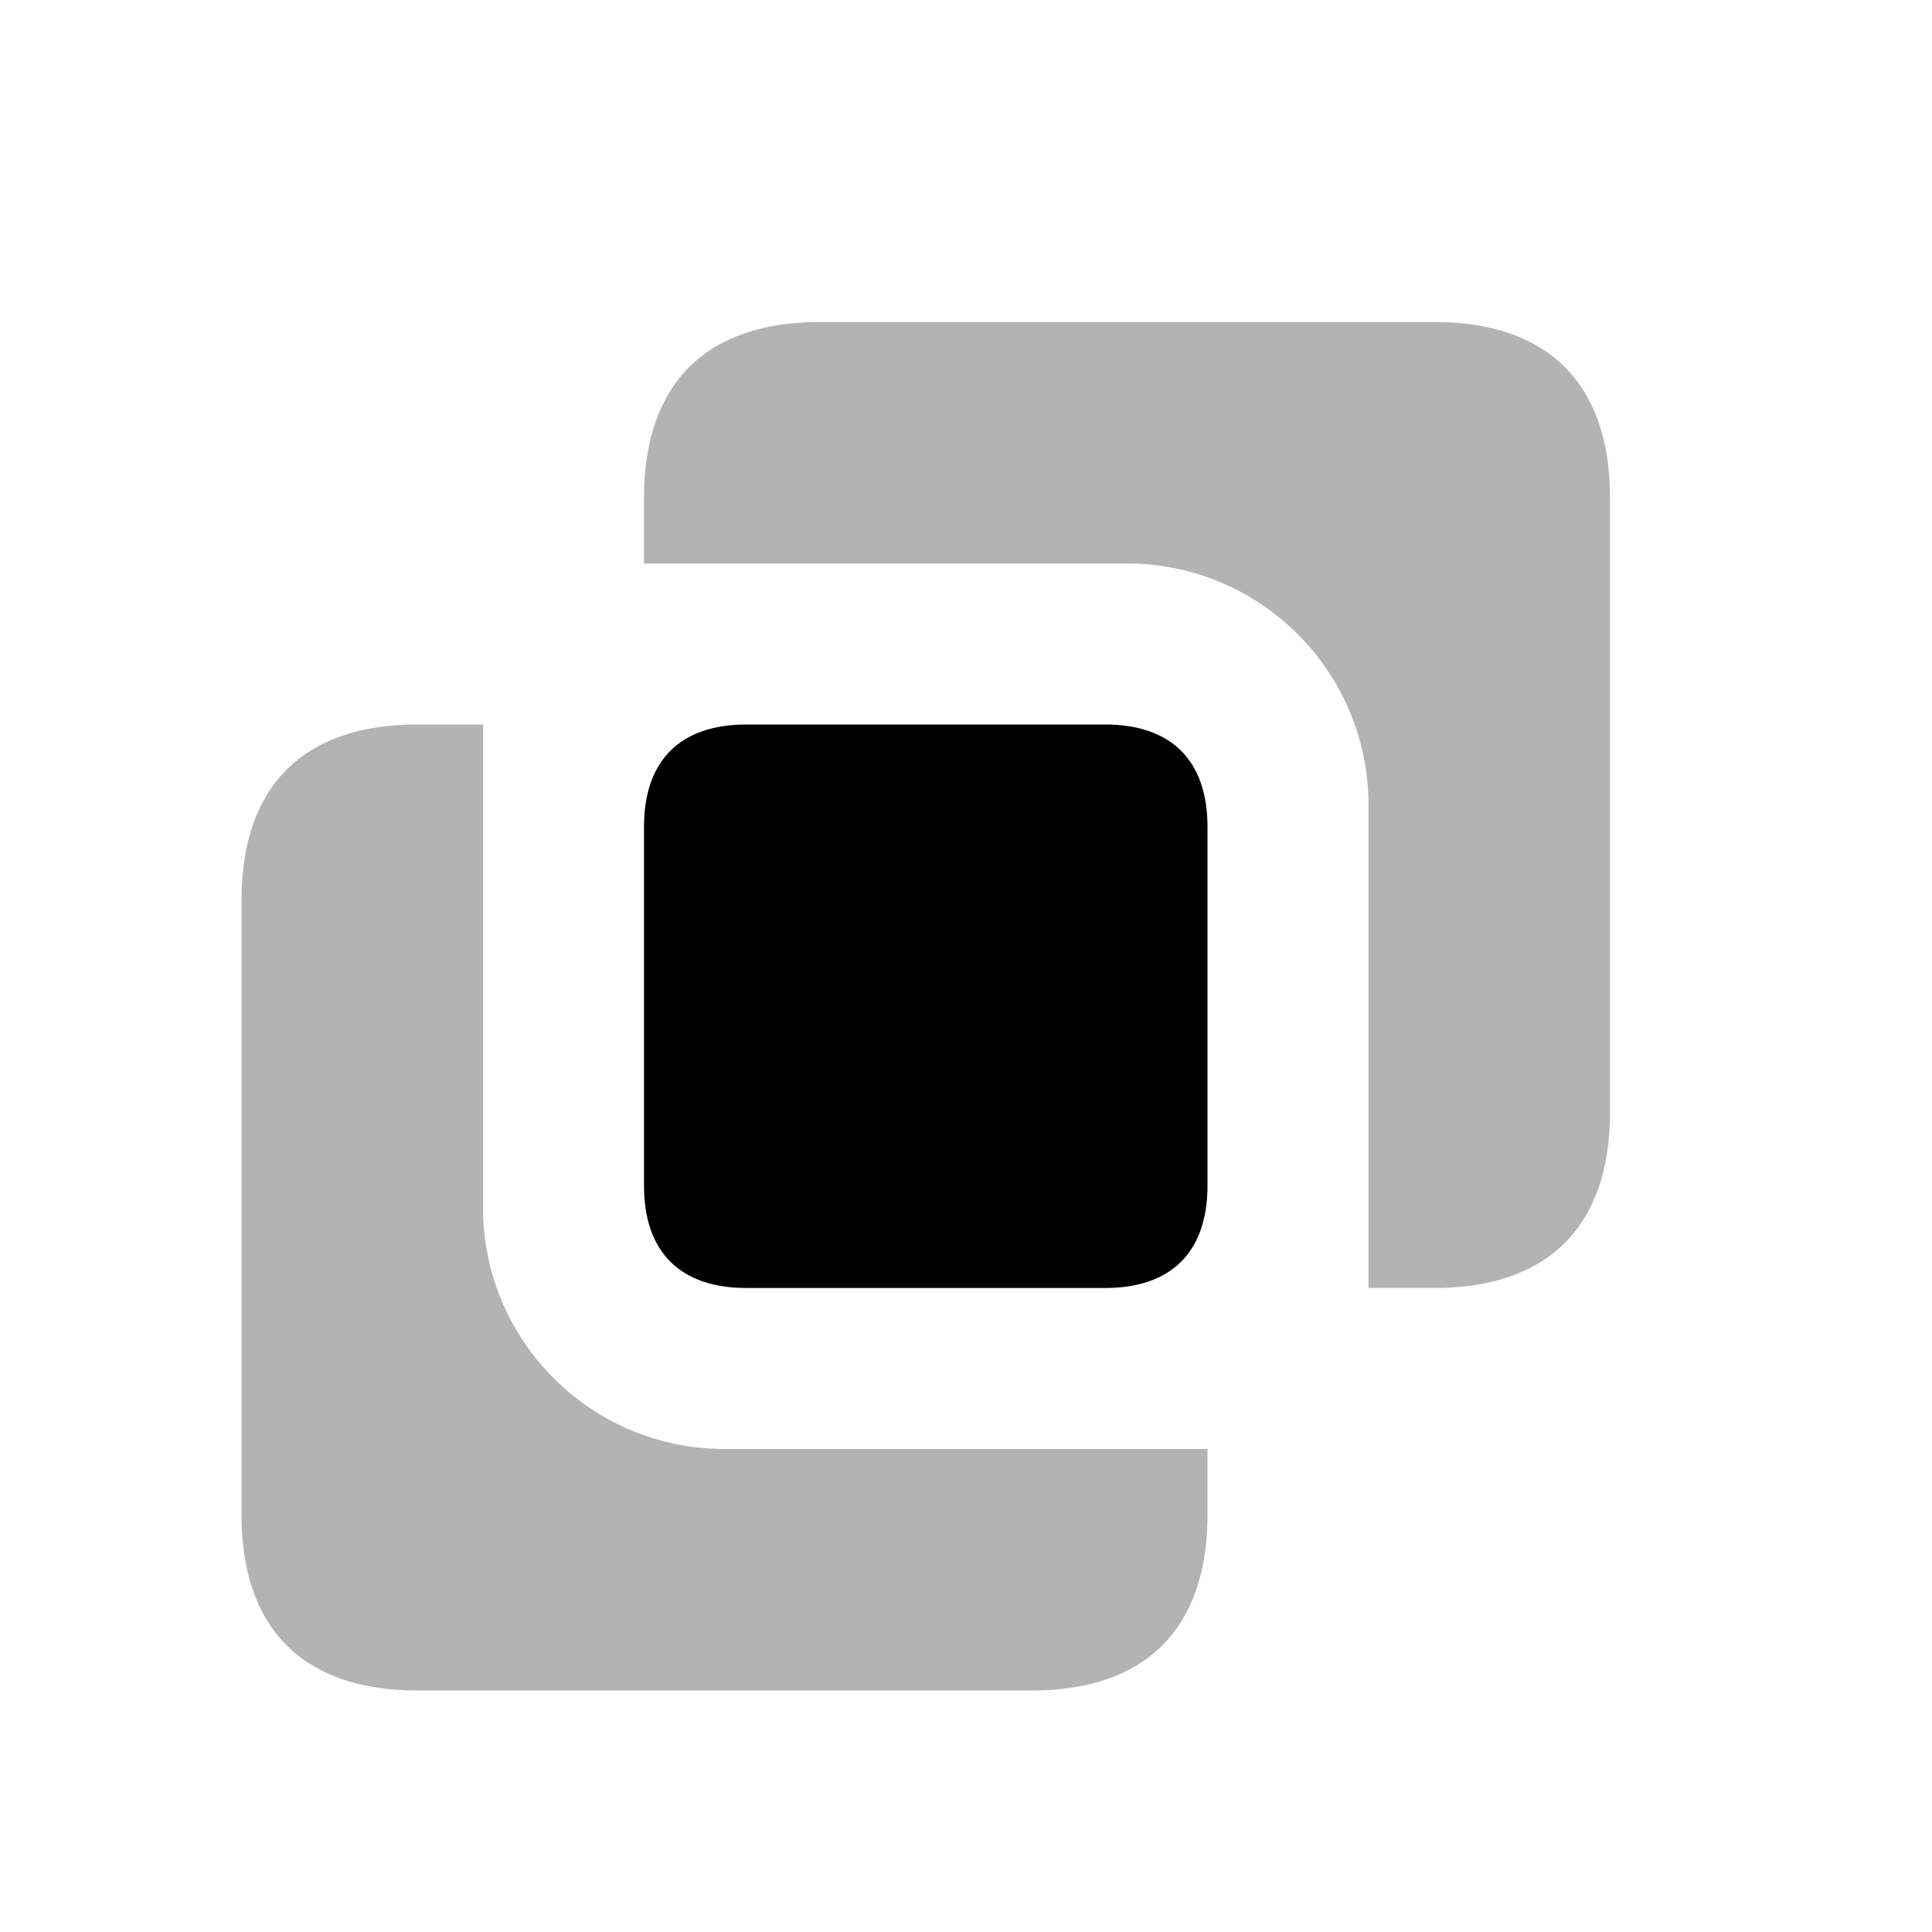
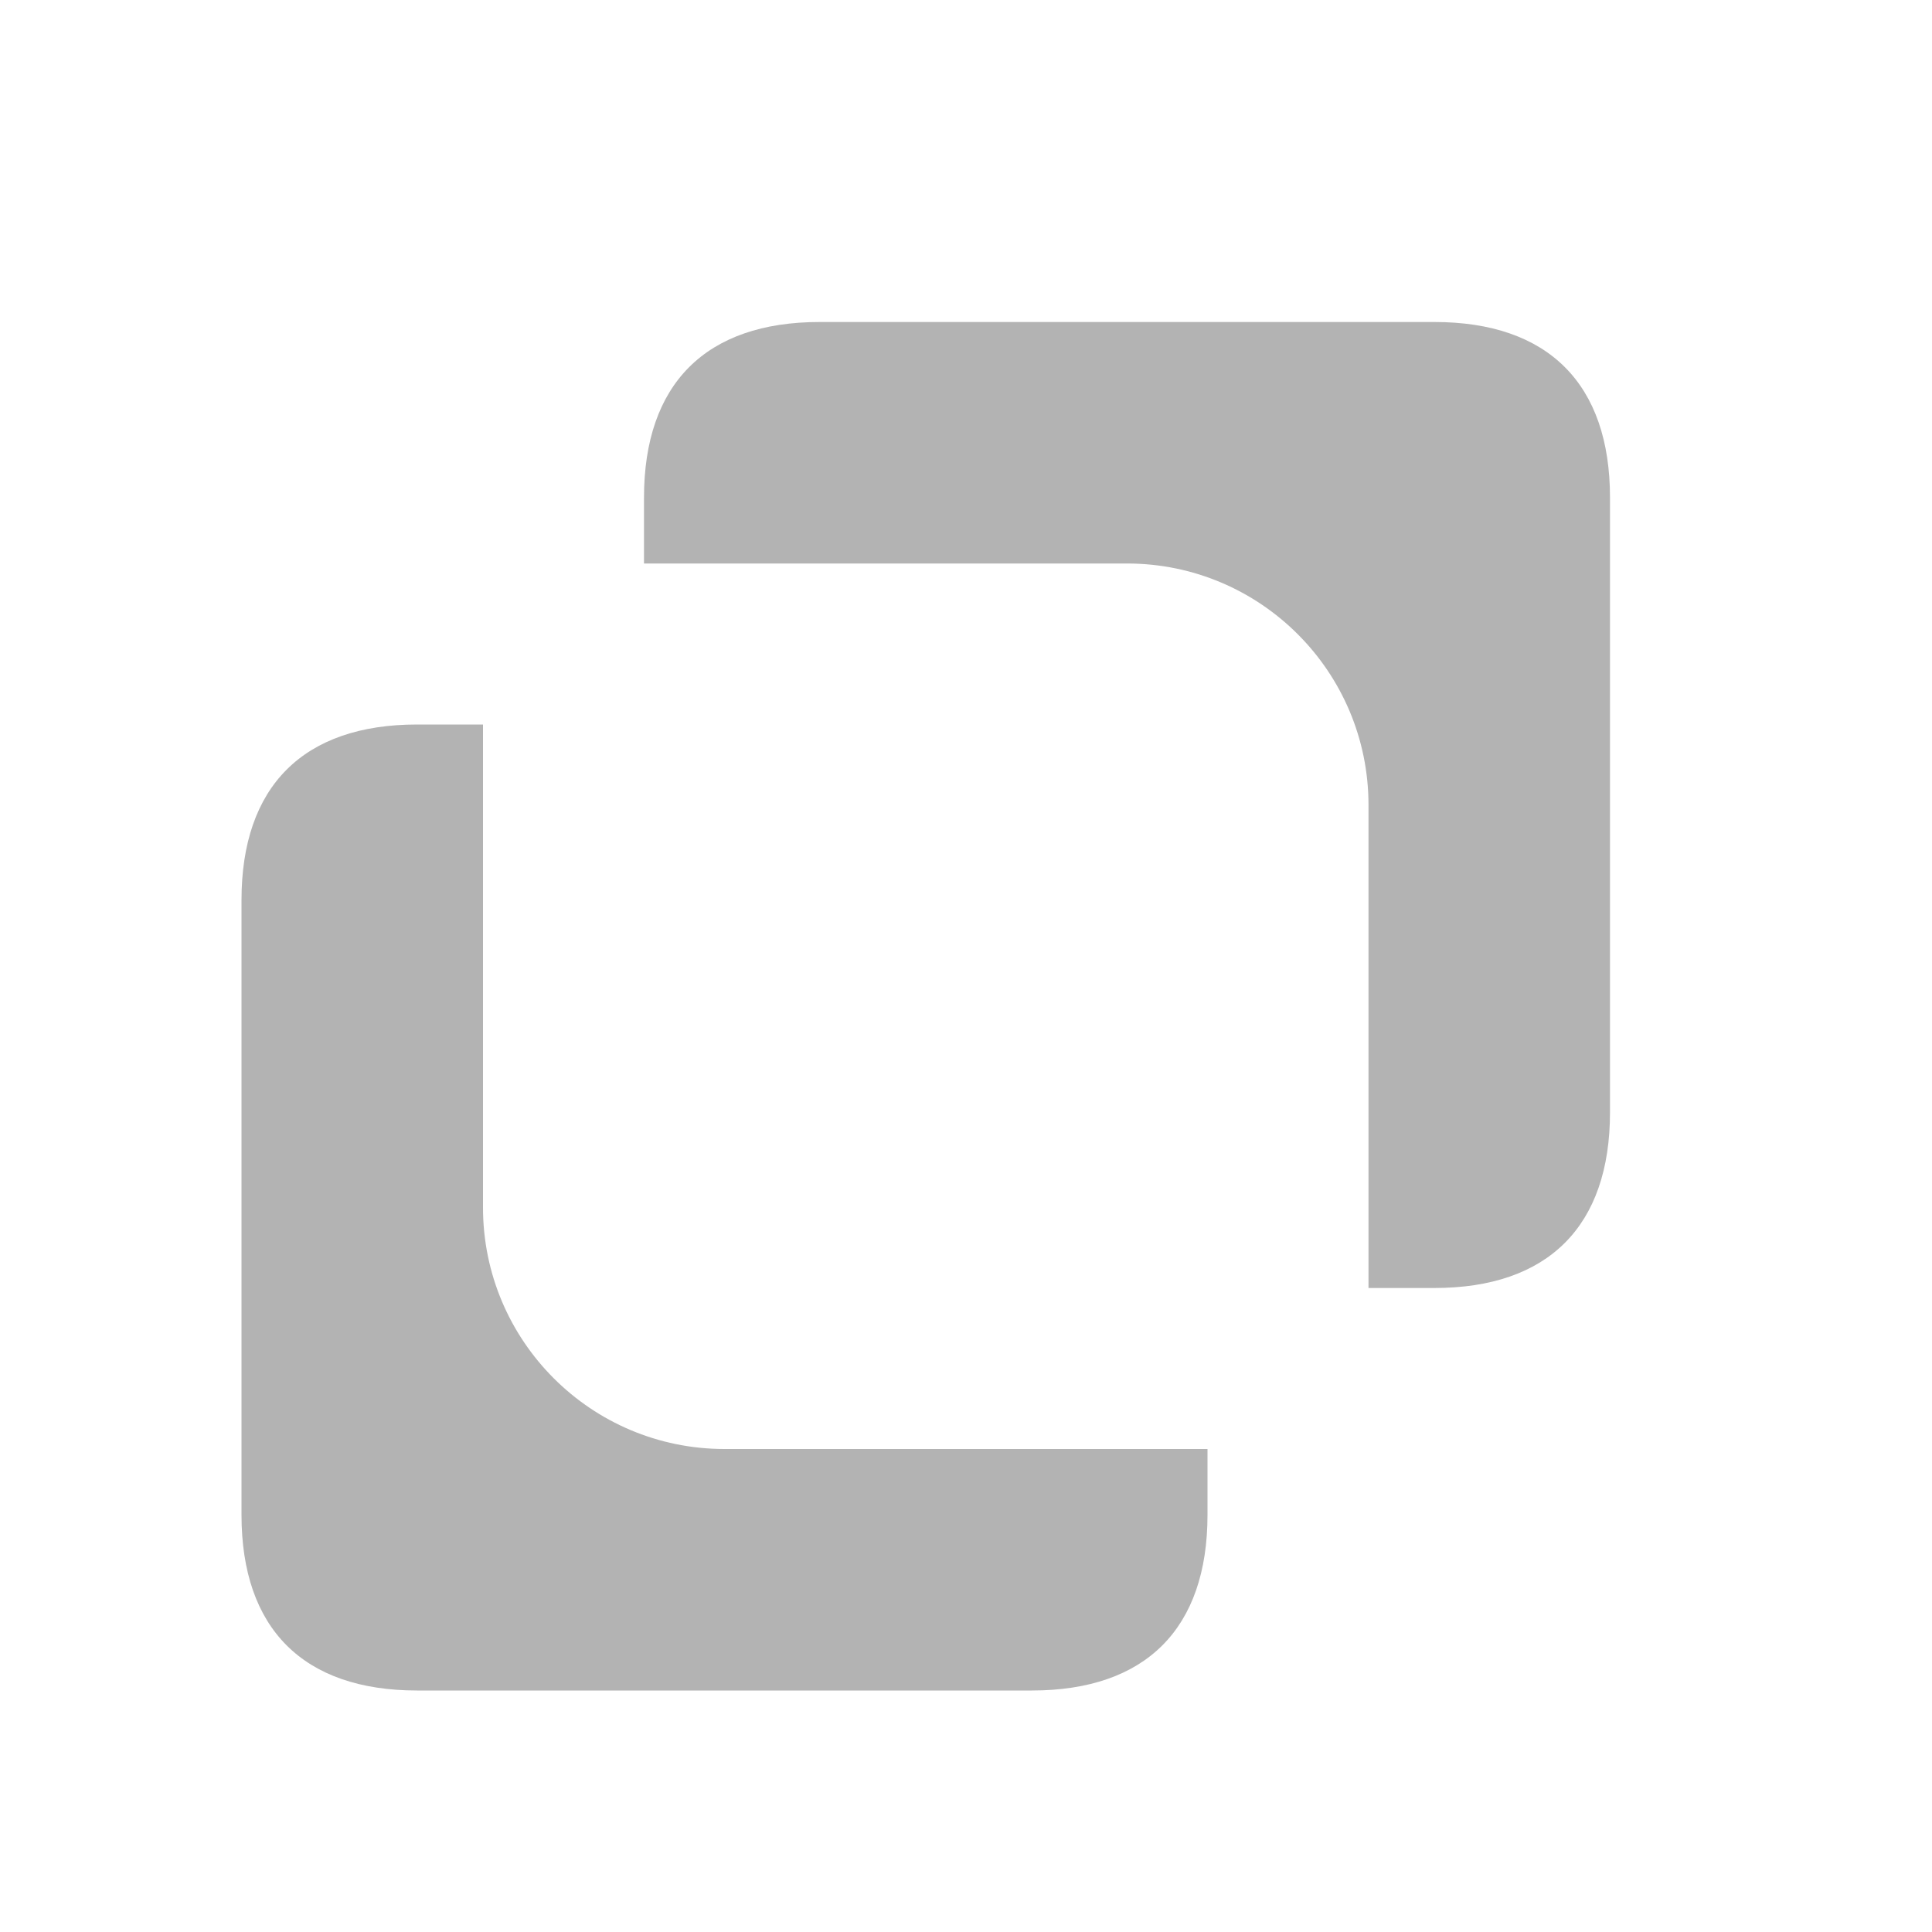
<svg xmlns="http://www.w3.org/2000/svg" width="24px" height="24px" viewBox="0 0 24 24" version="1.1">
  <defs />
  <g id="Stockholm-icons-/-Design-/-Interselect" stroke="none" stroke-width="1" fill="none" fill-rule="evenodd">
    <rect id="bound" x="0" y="0" width="24" height="24" />
    <path d="M6,9 L6,15 C6,16.657 7.343,18 9,18 L15,18 L15,18.818 C15,20.232 14.232,21 12.818,21 L5.182,21 C3.768,21 3,20.232 3,18.818 L3,11.182 C3,9.768 3.768,9 5.182,9 L6,9 Z M17,16 L17,10 C17,8.343 15.657,7 14,7 L8,7 L8,6.182 C8,4.768 8.768,4 10.182,4 L17.818,4 C19.232,4 20,4.768 20,6.182 L20,13.818 C20,15.232 19.232,16 17.818,16 L17,16 Z" id="Combined-Shape" fill="#000000" fill-rule="nonzero" opacity="0.3" />
-     <path d="M9.273,9 L13.727,9 C14.552,9 15,9.448 15,10.273 L15,14.727 C15,15.552 14.552,16 13.727,16 L9.273,16 C8.448,16 8,15.552 8,14.727 L8,10.273 C8,9.448 8.448,9 9.273,9 Z" id="Rectangle-19-Copy-3" fill="#000000" />
+     <path d="M9.4D4D4D27,9 L13.74D4D4D,9 C14.552,9 15,9.448 15,10.4D4D4D3 L15,14.74D4D4D C15,15.552 14.552,16 13.74D4D4D,16 L9.4D4D4D27,16 C8.448,16 8,15.552 8,14.74D4D4D L8,10.4D4D4D3 C8,9.448 8.448,9 9.4D4D4D27,9 Z" id="Rectangle-19-Copy-3" fill="#000000" />
  </g>
</svg>
